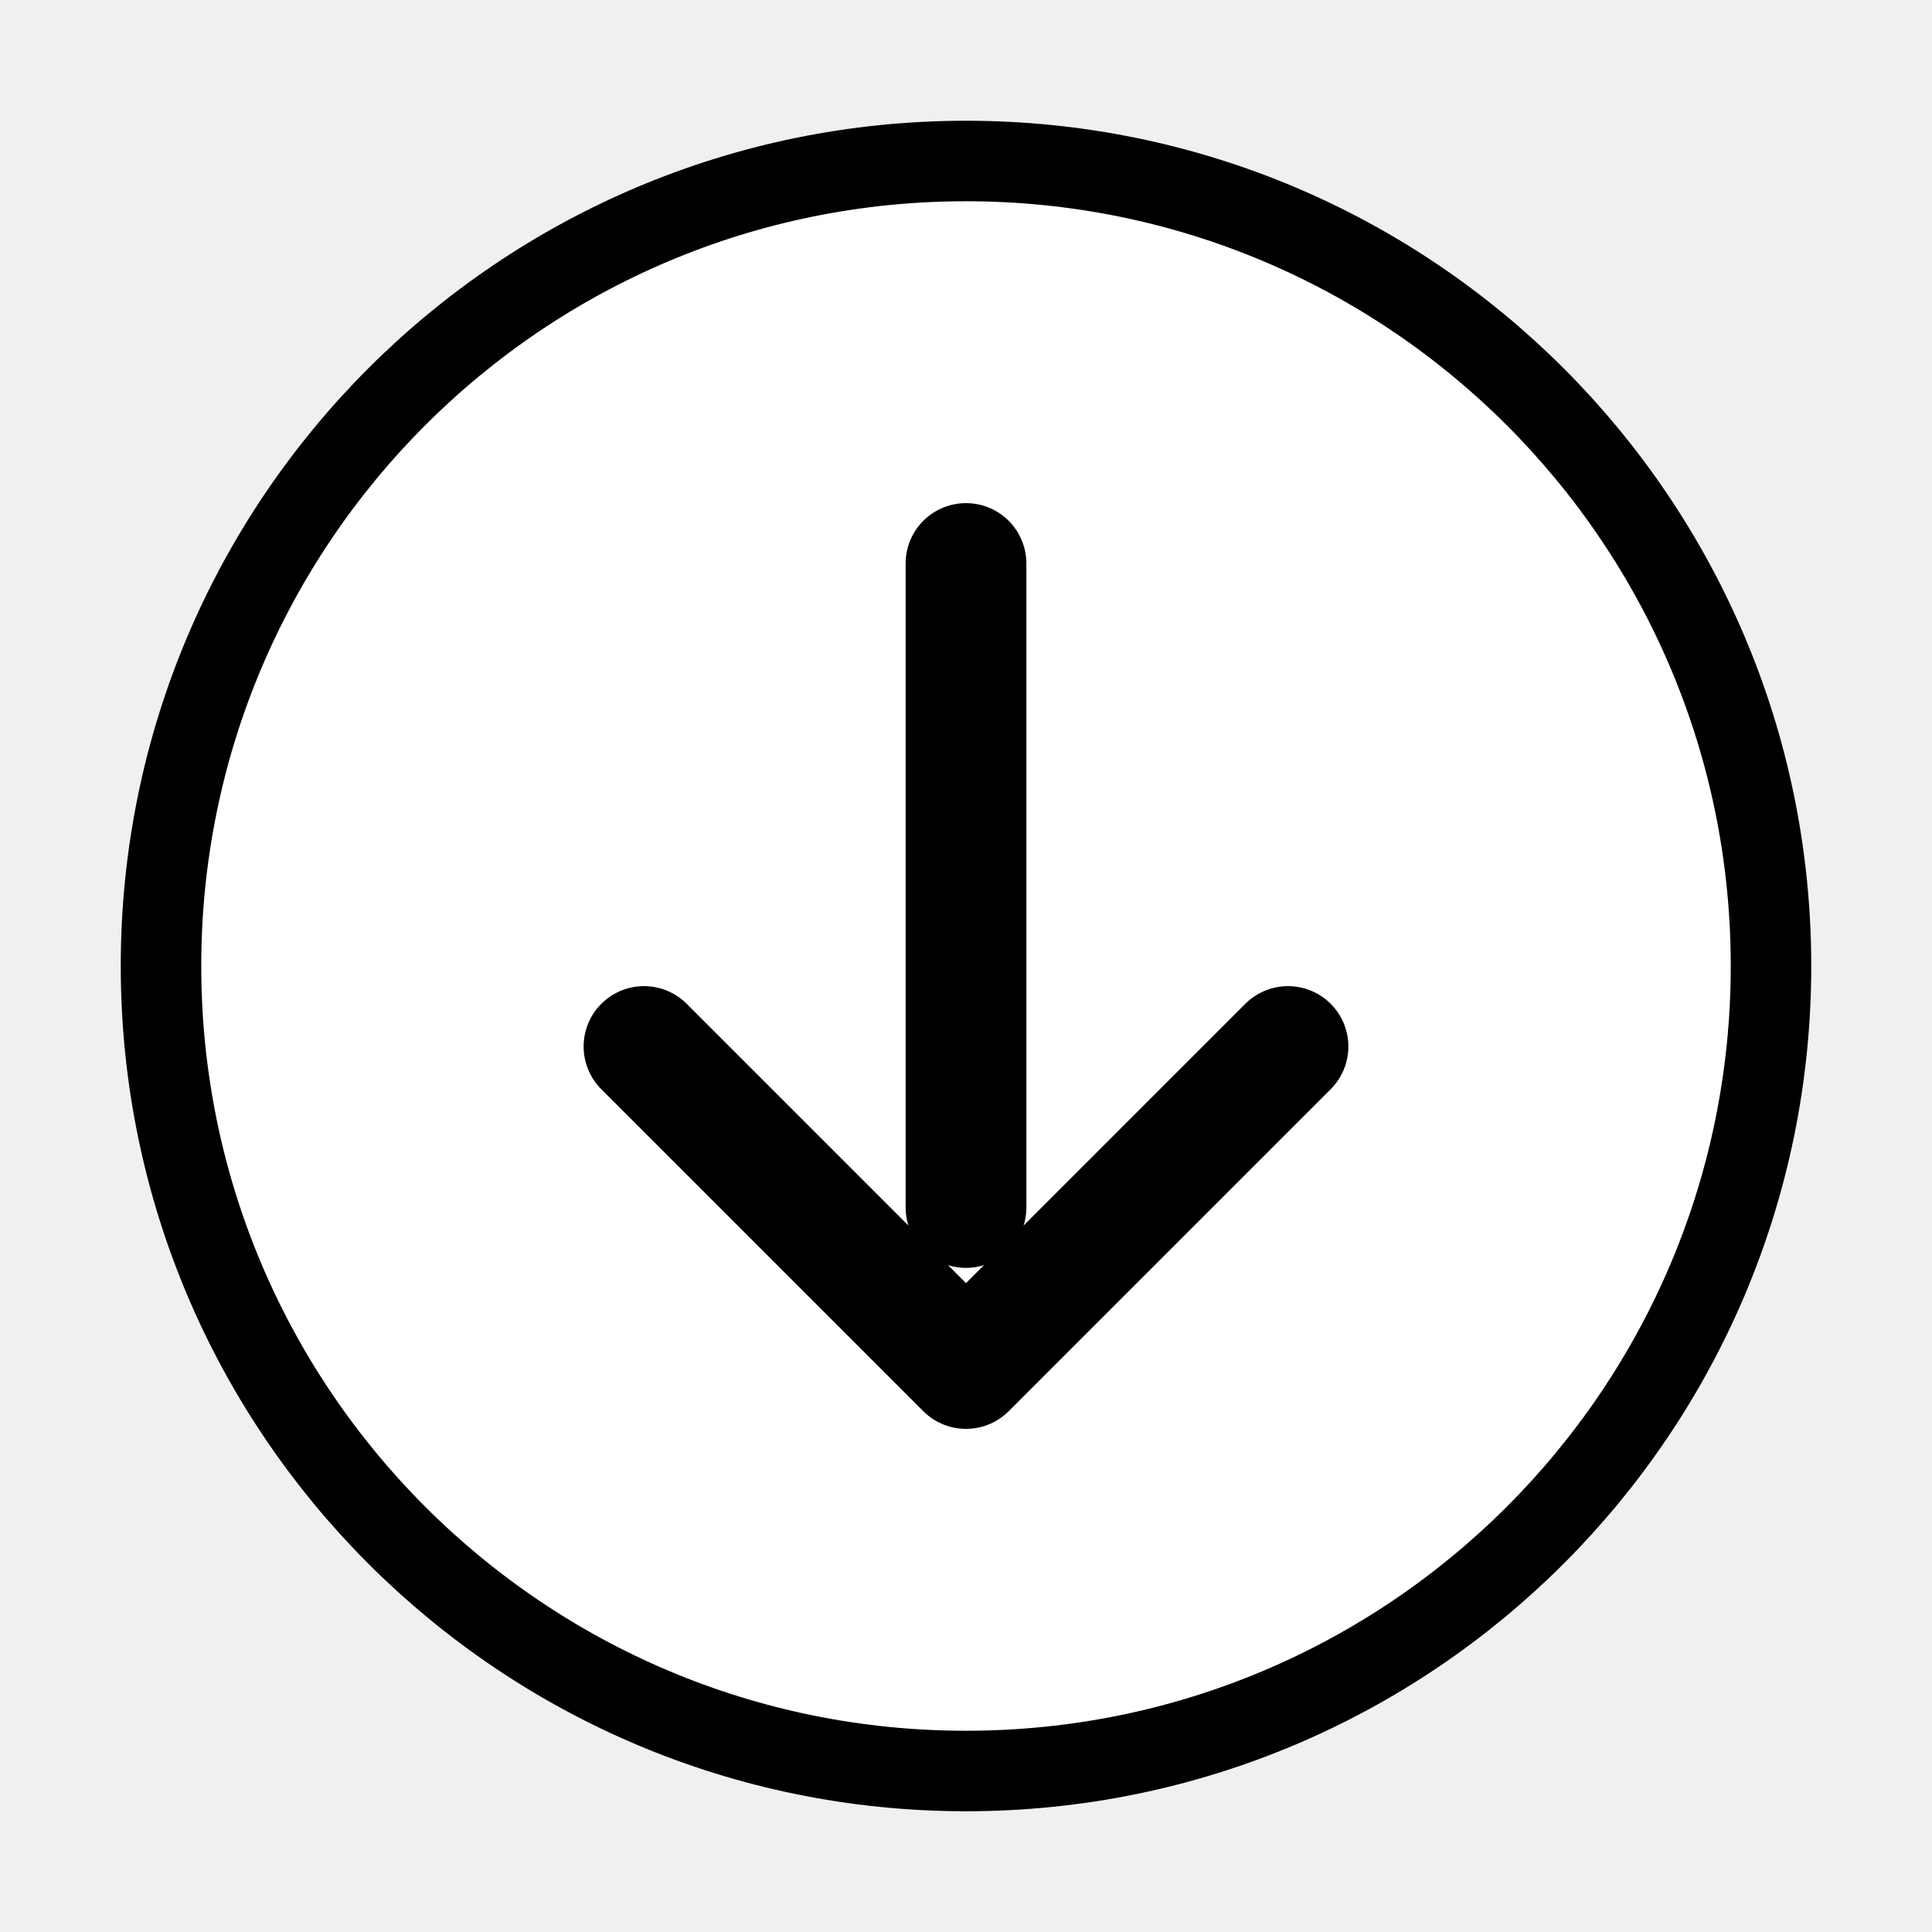
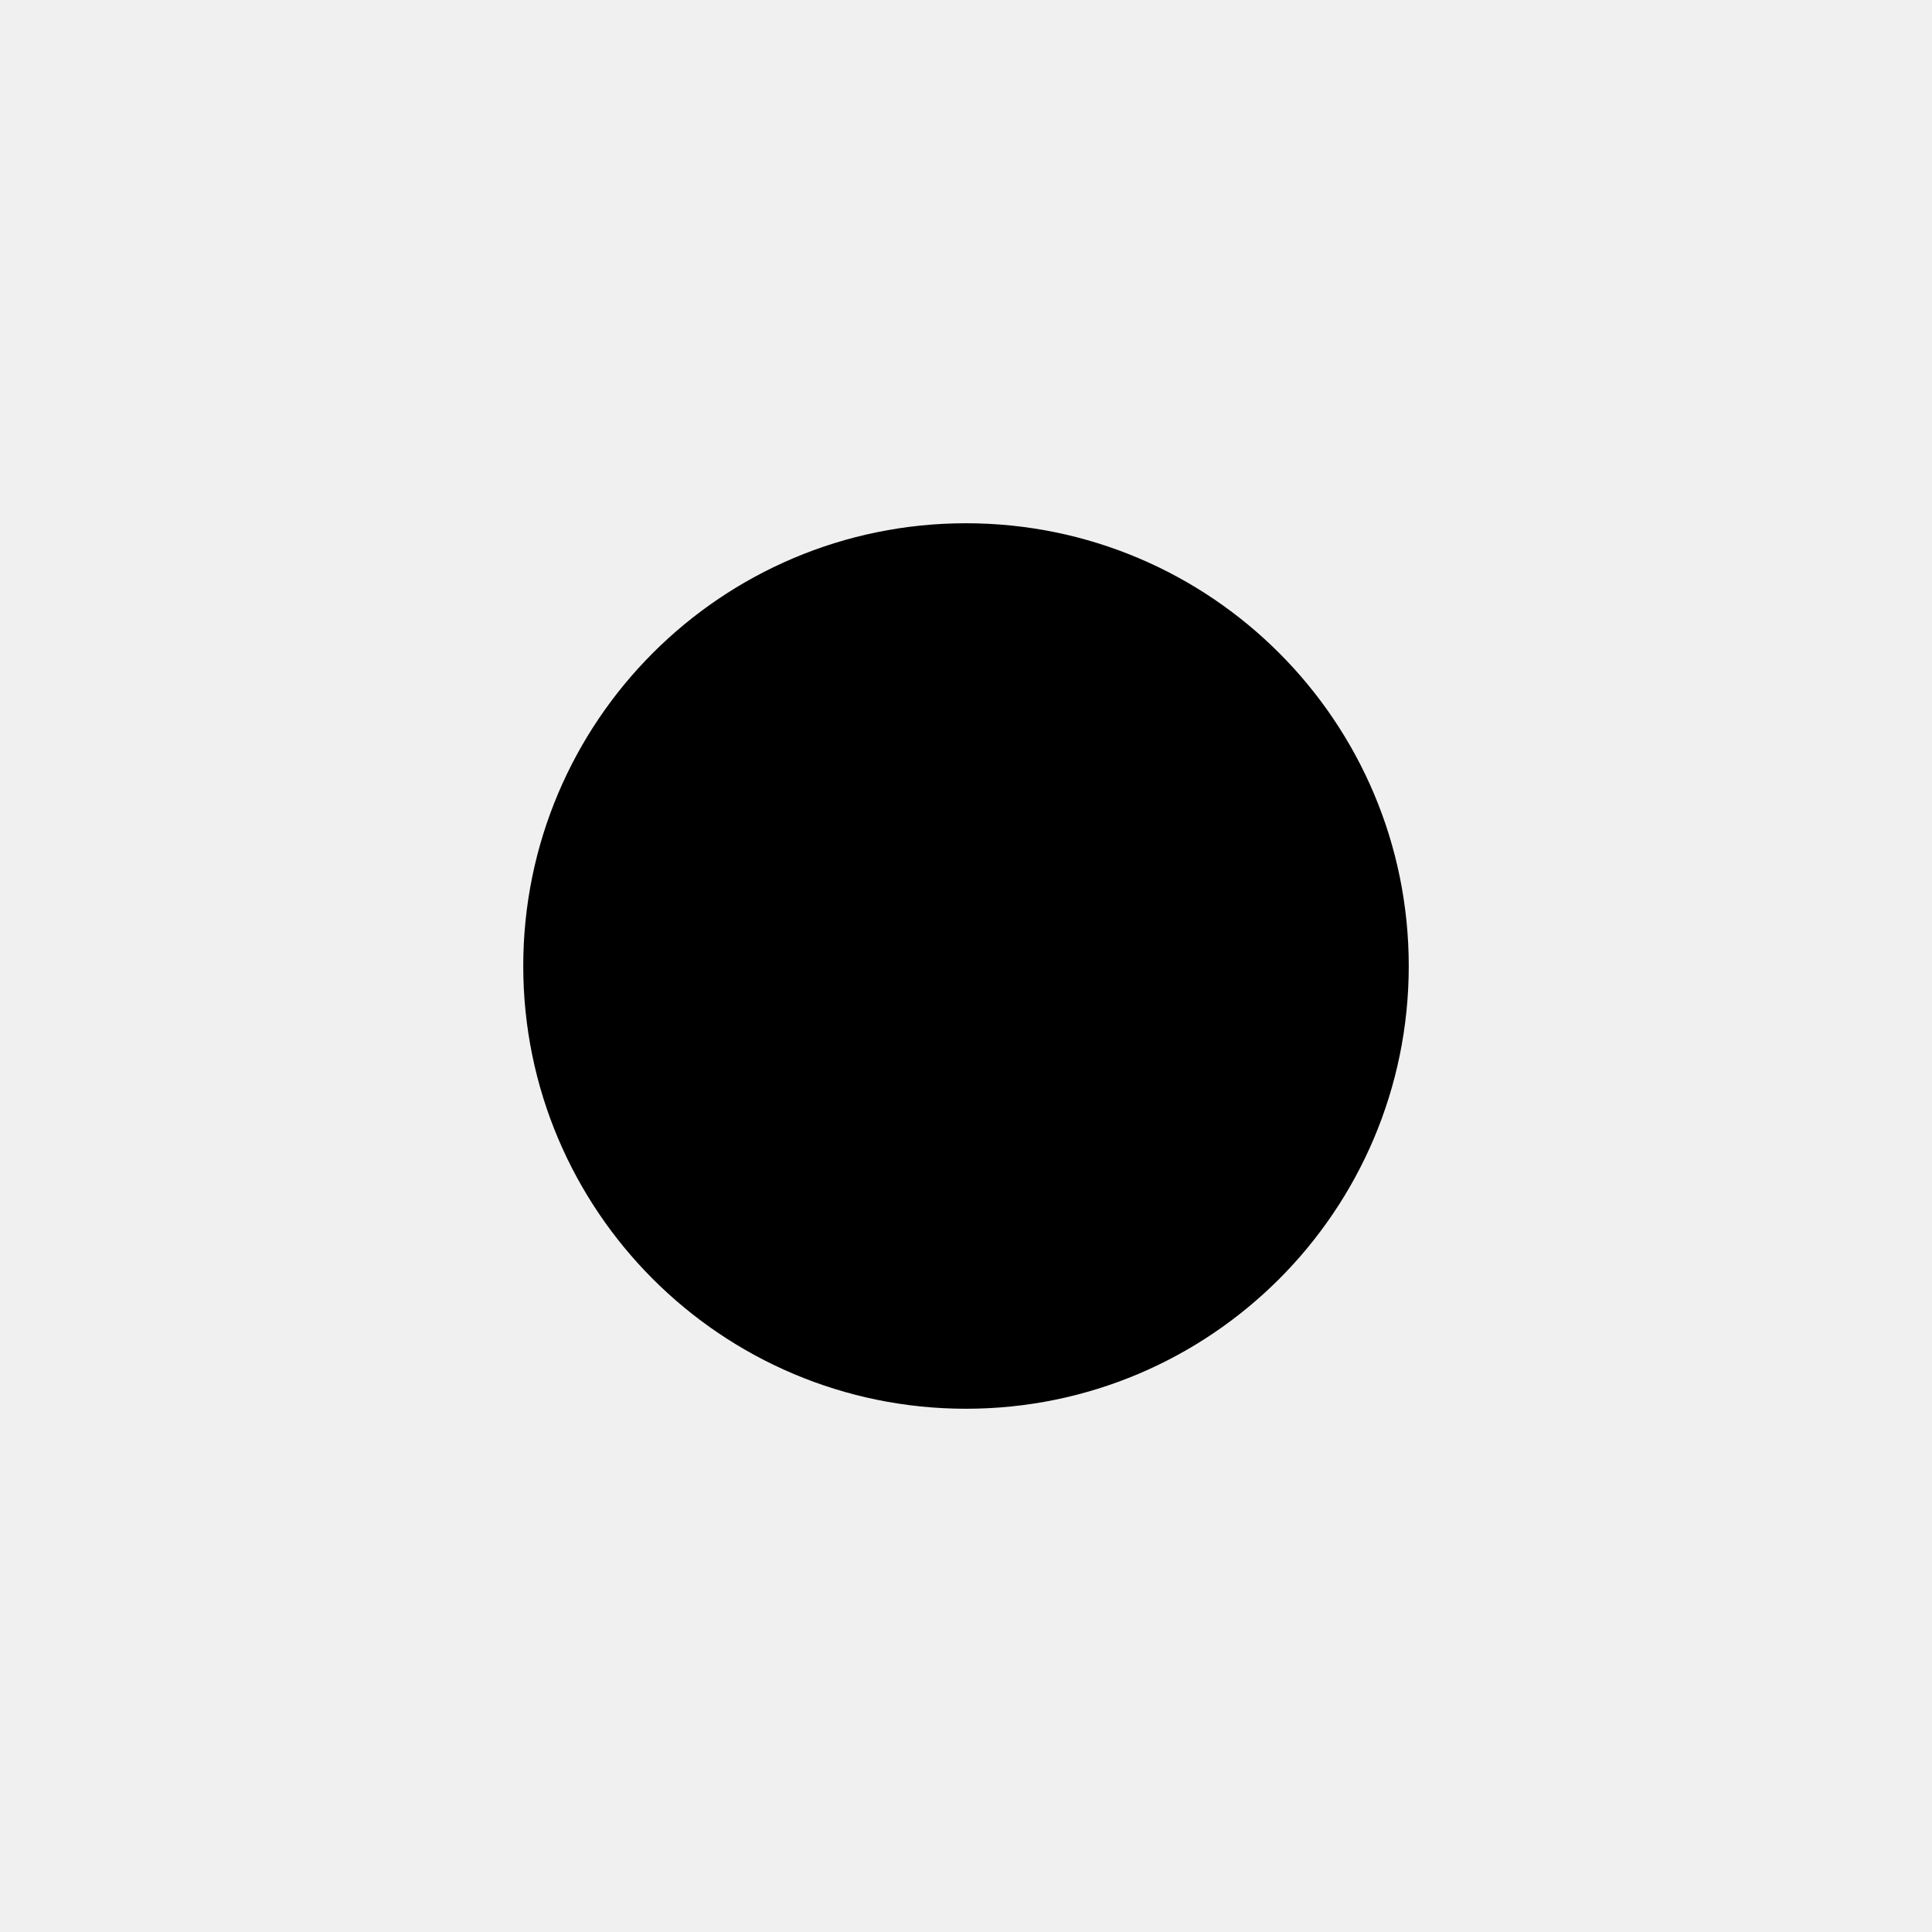
- <svg xmlns="http://www.w3.org/2000/svg" width="48" height="48" viewBox="0 0 48 48">
-   <circle cx="24" cy="24" r="20" fill="white" stroke="black" stroke-width="2" />
-   <path d="M24 14v16" stroke="black" stroke-width="3" stroke-linecap="round" />
-   <path d="M16 26l8 8 8-8" fill="none" stroke="black" stroke-width="3" stroke-linecap="round" stroke-linejoin="round" />
+ <svg xmlns="http://www.w3.org/2000/svg" width="40px" height="40px" viewBox="0 0 48 48" fill="none">
+   <rect width="40" height="40" fill="white" fill-opacity="0.01" />
+   <path d="M24 33C28.971 33 33 28.971 33 24C33 19.029 28.971 15 24 15C19.029 15 15 19.029 15 24C15 28.971 19.029 33 24 33Z" fill="black" stroke="black" stroke-width="4" />
</svg>
